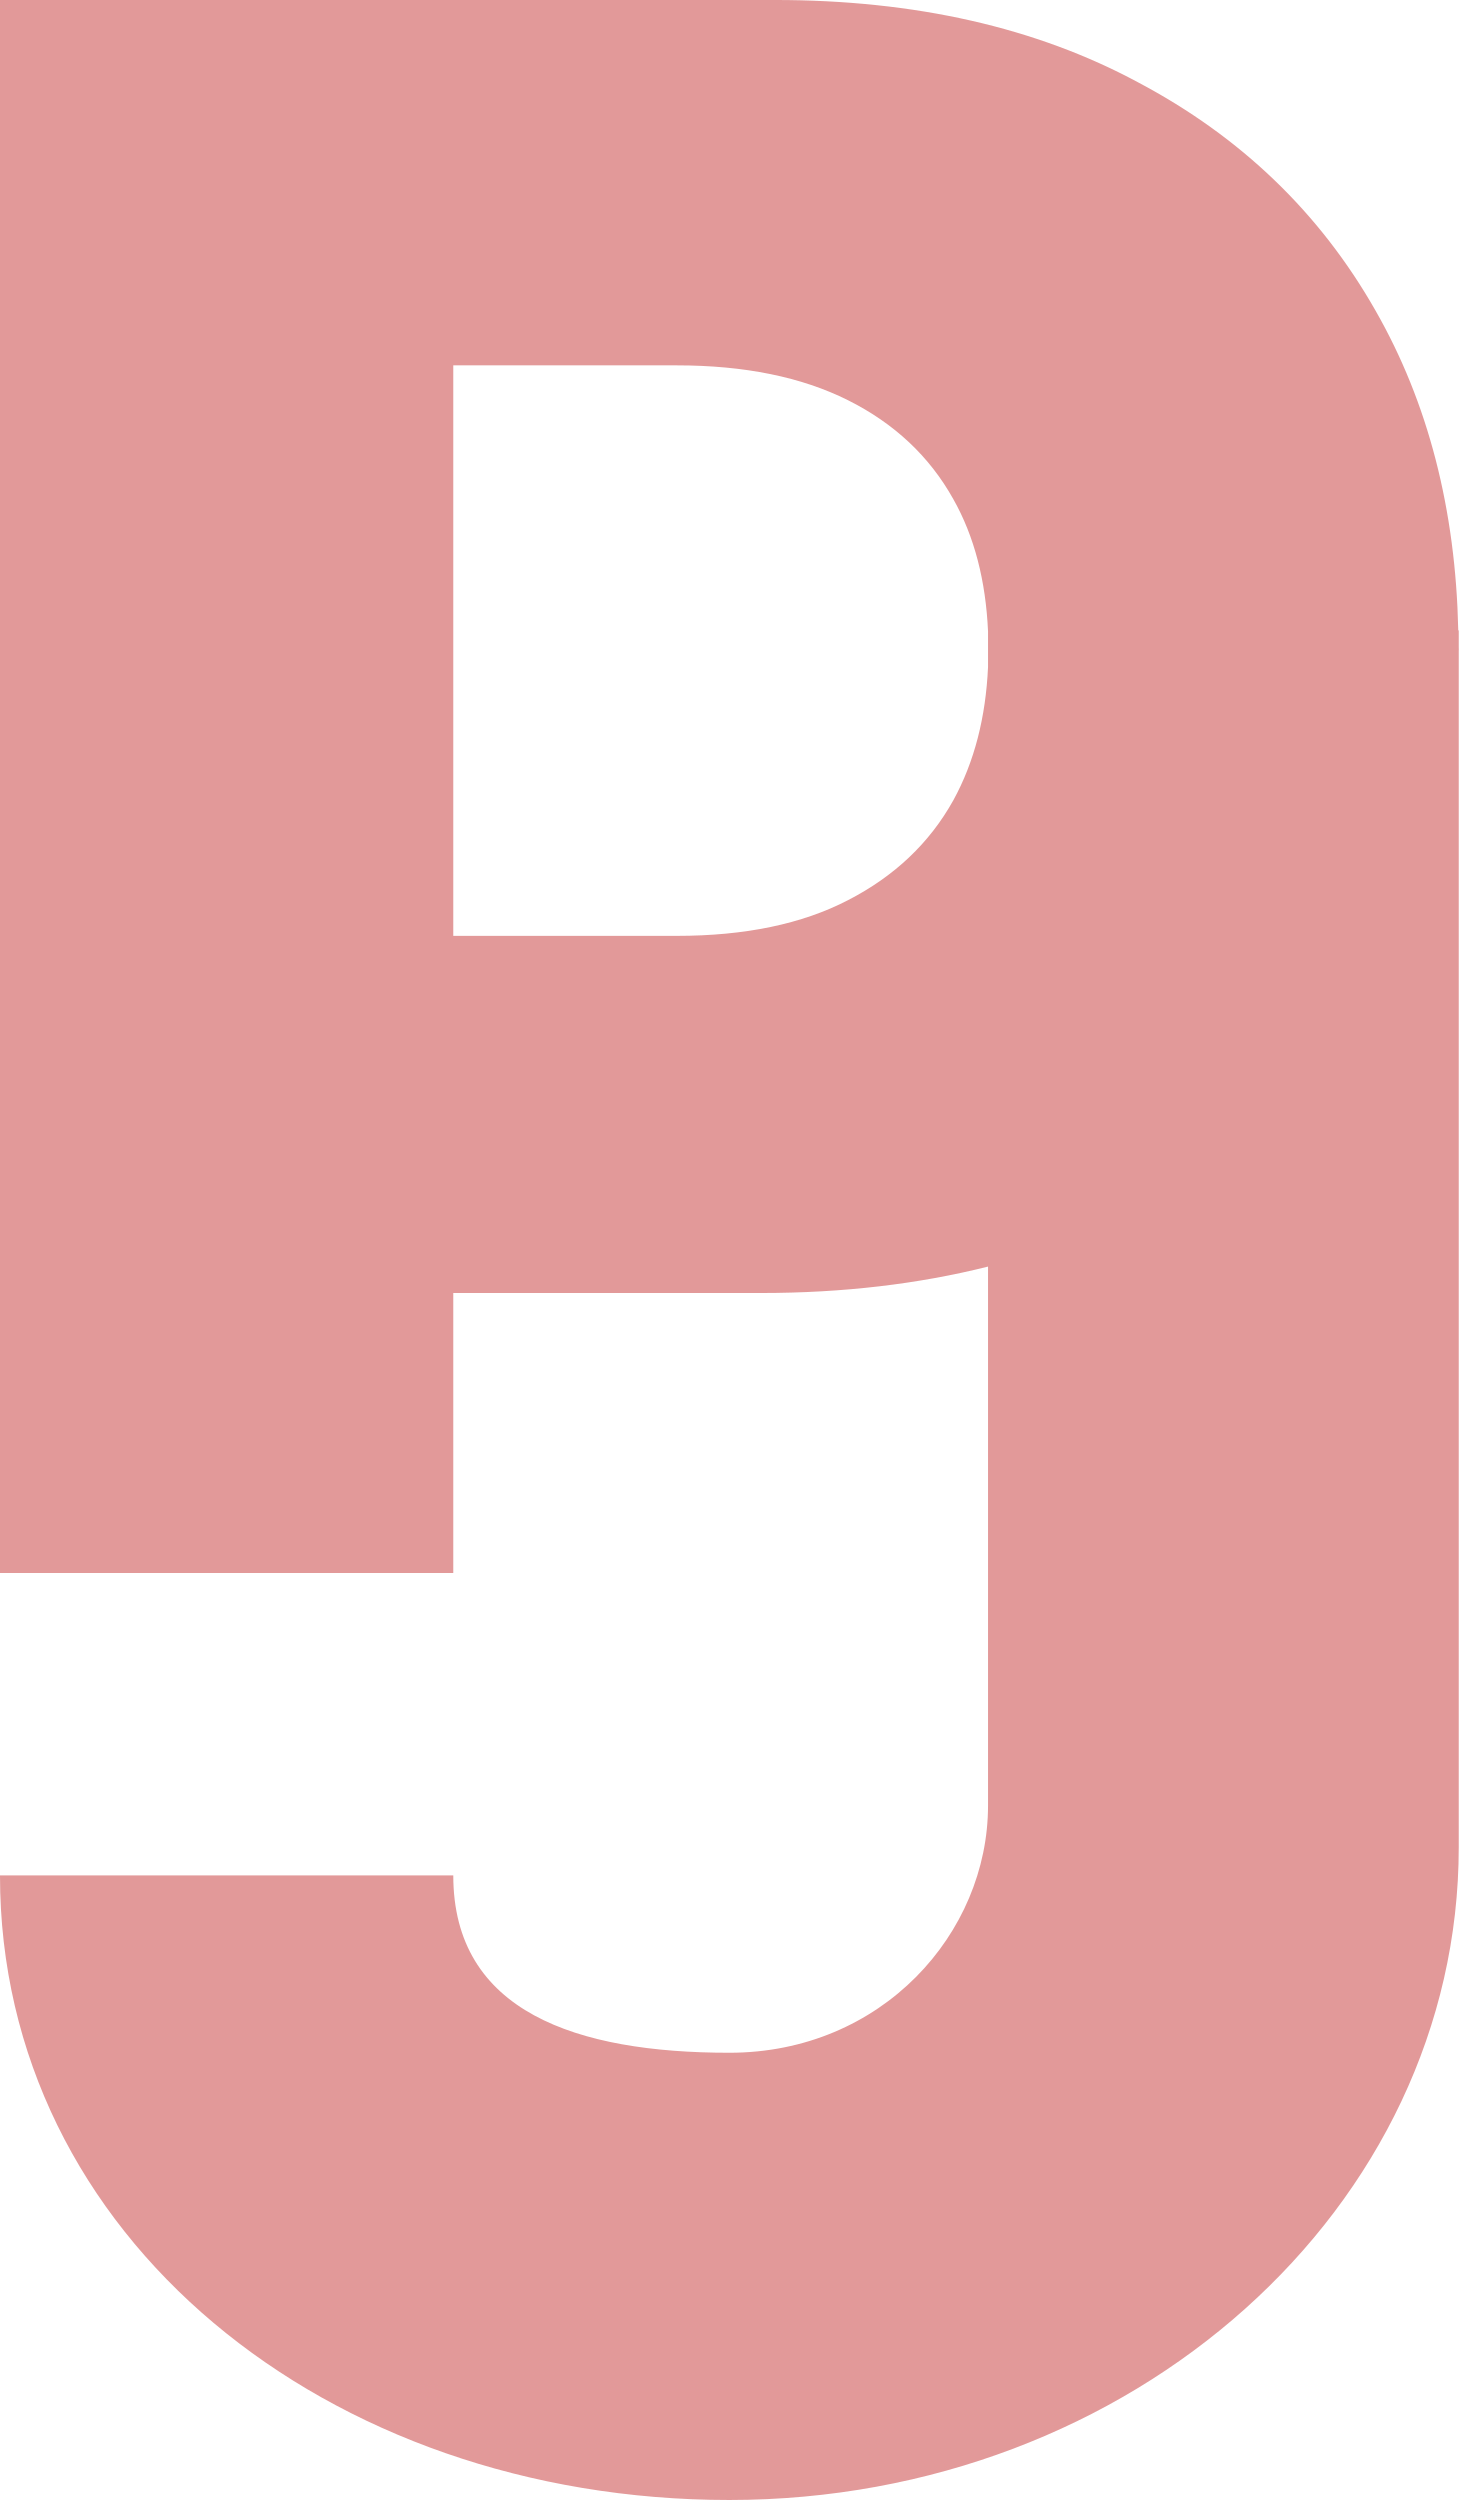
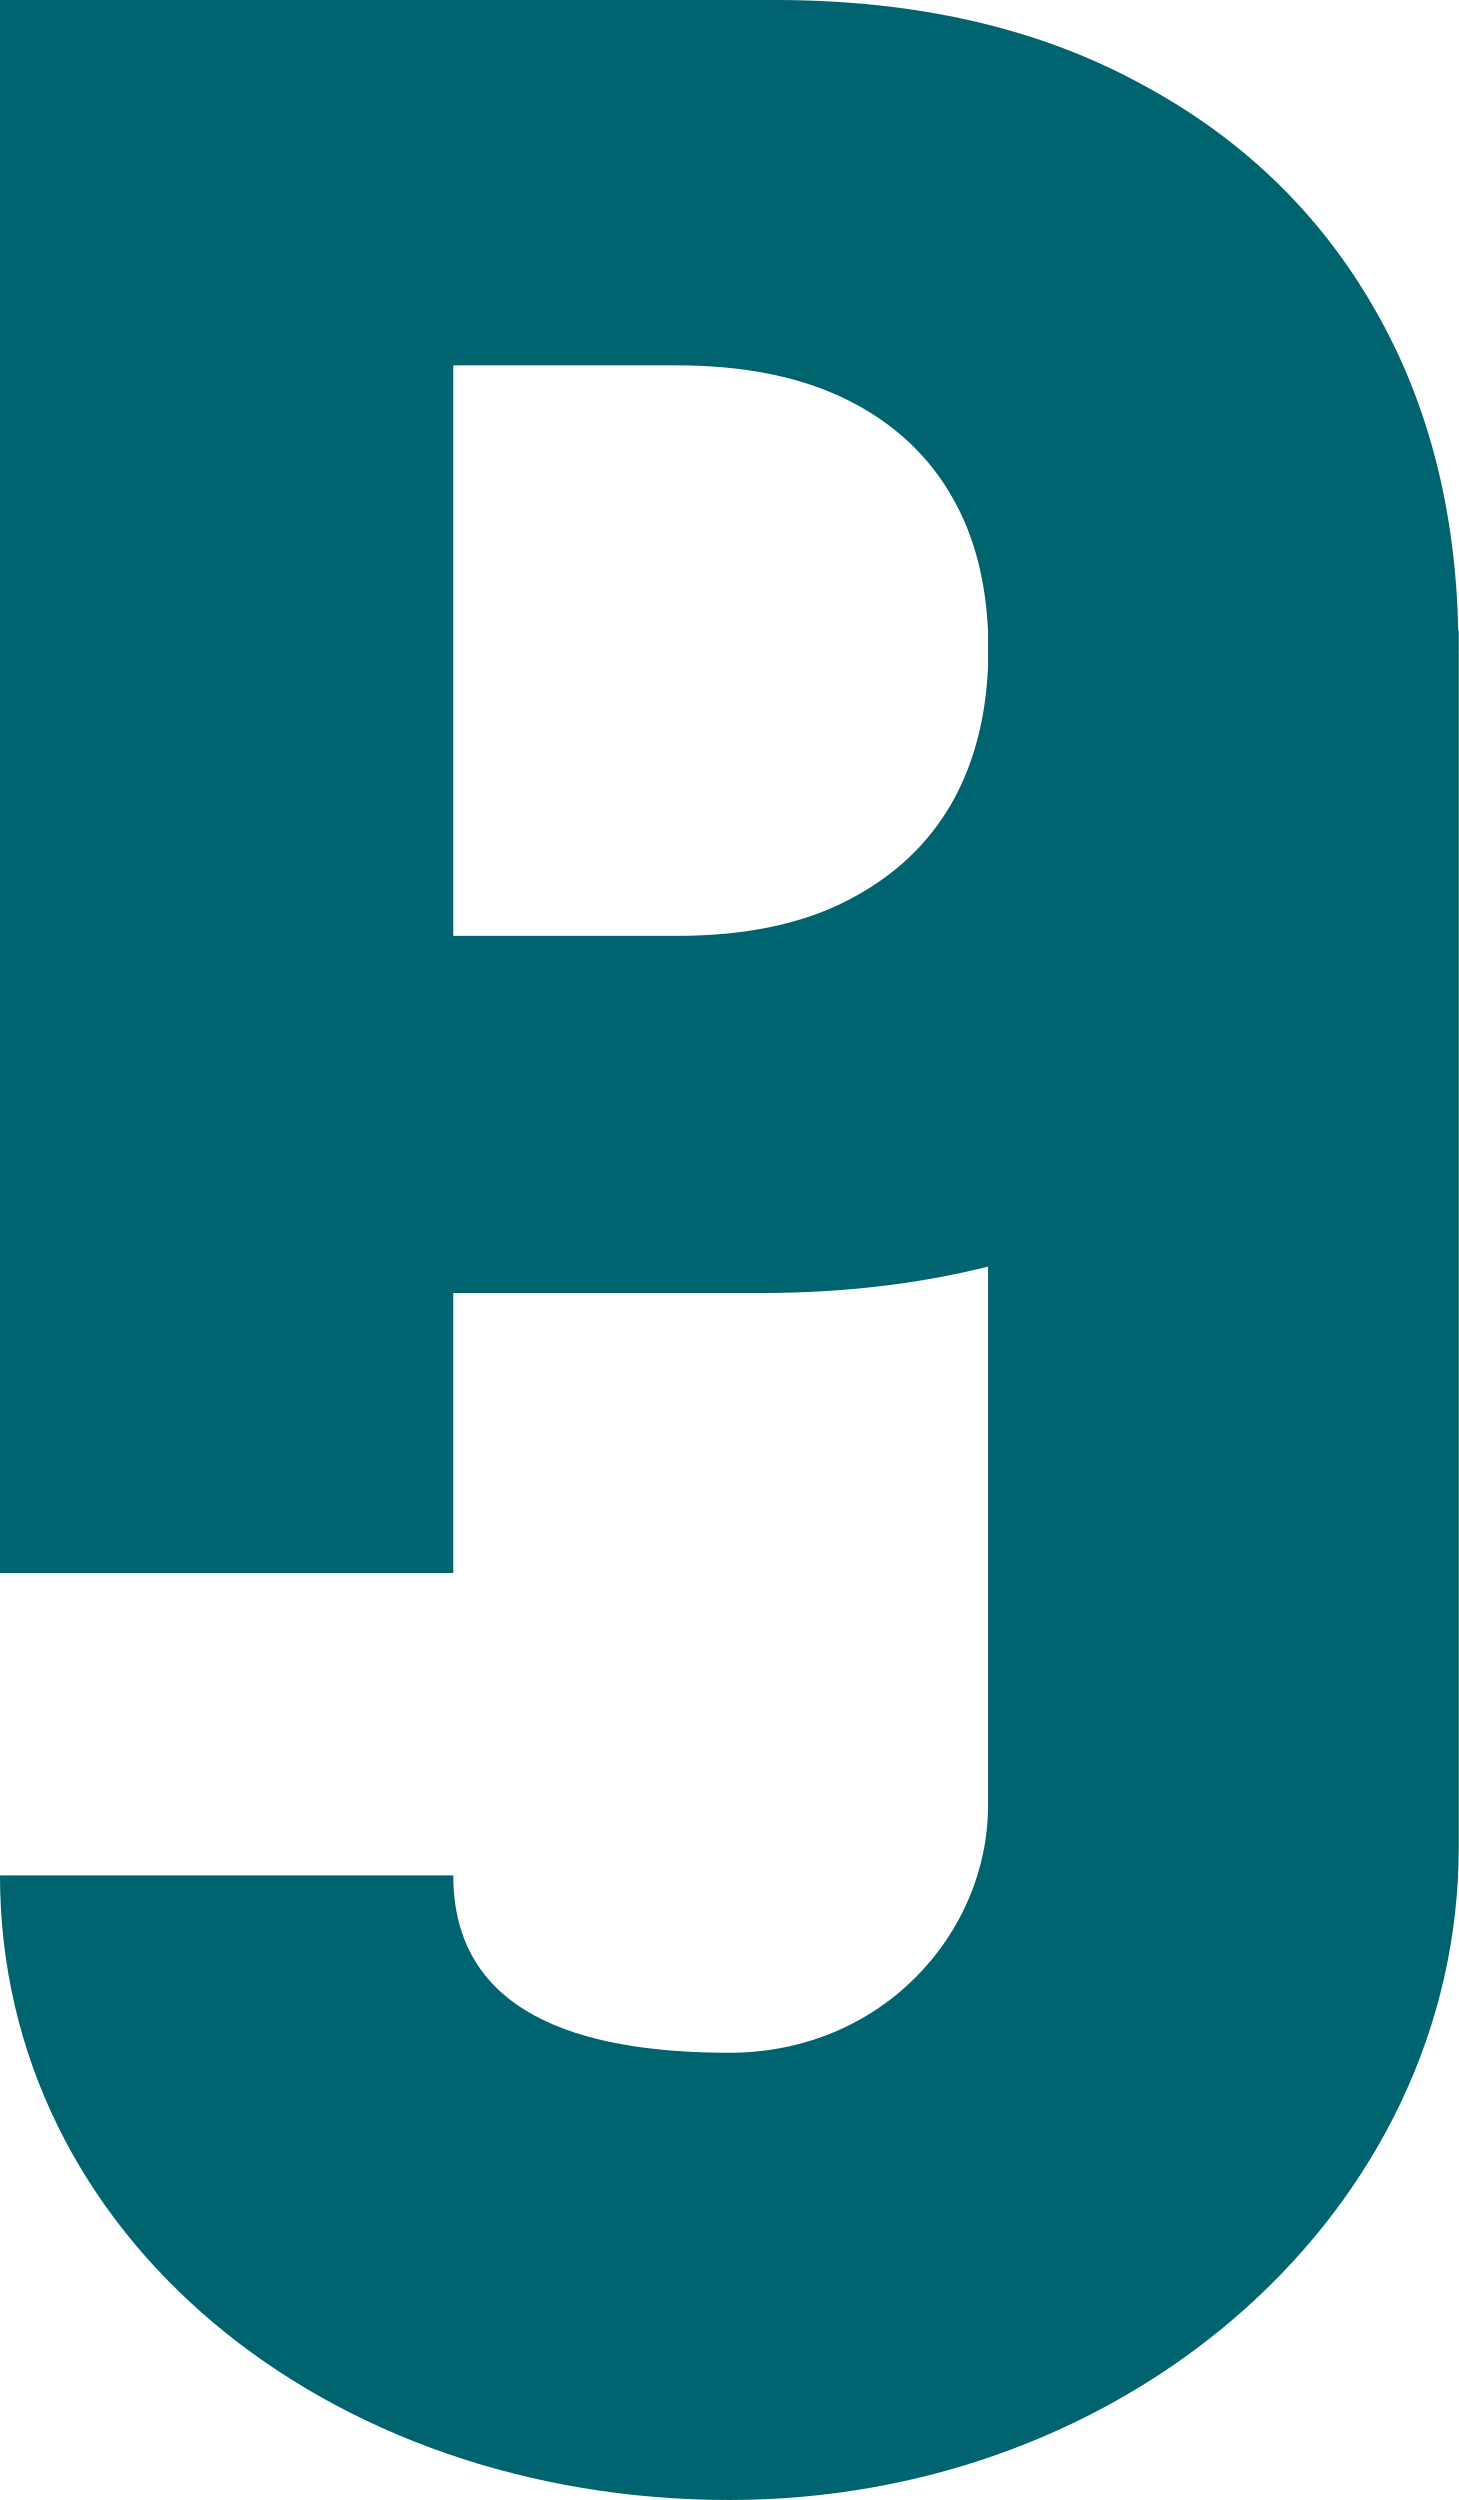
<svg xmlns="http://www.w3.org/2000/svg" width="14.369mm" height="24.625mm" viewBox="0 0 14.369 24.625" version="1.1" id="svg8">
  <defs id="defs2" />
  <g id="layer1" transform="translate(-115.3015,-64.38263)">
    <text xml:space="preserve" style="font-weight:800;font-size:25.4px;line-height:1.25;font-family:Inter;-inkscape-font-specification:'Inter Ultra-Bold';stroke-width:0.265" x="3.484" y="140.277" id="text835">
      <tspan id="tspan833" x="3.484" y="140.277" style="stroke-width:0.265">JP</tspan>
    </text>
    <path d="M 66.237,81.69 V 63.217 h 7.631 q 2.075,0 3.581,0.812 1.515,0.803 2.336,2.246 0.821,1.434 0.821,3.337 0,1.912 -0.839,3.346 -0.83,1.425 -2.372,2.21 -1.542,0.785 -3.662,0.785 h -4.708 v -3.518 h 3.879 q 1.01,0 1.687,-0.352 0.686,-0.352 1.037,-0.983 0.352,-0.64 0.352,-1.488 0,-0.857 -0.352,-1.479 -0.352,-0.631 -1.037,-0.974 -0.686,-0.343 -1.687,-0.343 H 70.702 V 81.69 Z" id="path905" style="font-weight:800;font-size:25.4px;line-height:1.25;font-family:Inter;-inkscape-font-specification:'Inter Ultra-Bold';stroke-width:0.265" />
    <path id="rect859" style="opacity:0.999;fill:#e29999;stroke-width:4.756" d="m 66.237,69.427 v 11.984 c -8.1e-5,3.552 3.216,6.431 7.184,6.431 3.968,2.67e-4 7.185,-2.879 7.185,-6.431 v -0.01 -11.974 h -4.636 v 11.57 0.004 c 0,1.26 -1.045,2.436 -2.548,2.436 -1.503,2.6e-5 -2.721,-1.09 -2.721,-2.436 V 69.427 Z" />
    <g aria-label="J" id="text844" style="font-weight:800;font-size:25.4px;line-height:1.25;font-family:Inter;-inkscape-font-specification:'Inter Ultra-Bold';stroke-width:0.265" transform="rotate(90,59.65384,69.53306)">
      <path d="m 60.785,63.82 h 4.402 v 11.768 c -0.006,1.197 -0.292,2.243 -0.857,3.139 -0.565,0.89 -1.347,1.581 -2.345,2.075 -0.992,0.493 -2.141,0.74 -3.446,0.74 -1.155,0 -2.204,-0.201 -3.148,-0.604 -0.938,-0.403 -1.687,-1.028 -2.246,-1.876 -0.553,-0.848 -0.827,-1.933 -0.821,-3.256 h 4.447 c 0.018,0.475 0.108,0.881 0.271,1.218 0.168,0.331 0.4,0.58 0.695,0.749 0.295,0.168 0.646,0.253 1.055,0.253 0.427,0 0.788,-0.09 1.082,-0.271 0.295,-0.186 0.517,-0.46 0.667,-0.821 0.156,-0.361 0.238,-0.809 0.244,-1.344 z" id="path856" />
    </g>
    <path d="M 87.369,80.125 V 64.631 h 7.631 c 1.383,0 2.577,0.271 3.581,0.812 1.01,0.535 1.789,1.284 2.336,2.246 0.547,0.956 0.821,2.069 0.821,3.337 0,1.275 -0.28,2.39 -0.839,3.346 -0.553,0.95 -1.344,1.687 -2.372,2.21 -1.028,0.523 -2.249,0.785 -3.662,0.785 h -4.708 v -3.518 h 3.879 c 0.673,0 1.236,-0.117 1.687,-0.352 0.457,-0.235 0.803,-0.562 1.037,-0.983 0.235,-0.427 0.352,-0.923 0.352,-1.488 0,-0.571 -0.117,-1.064 -0.352,-1.479 -0.235,-0.421 -0.58,-0.746 -1.037,-0.974 -0.457,-0.229 -1.019,-0.343 -1.687,-0.343 H 91.834 V 80.125 Z" id="path932" style="font-weight:800;font-size:25.4px;line-height:1.25;font-family:Inter;-inkscape-font-specification:'Inter Ultra-Bold';stroke-width:0.265" />
    <path id="path934" style="opacity:0.999;fill:#e29999;stroke-width:4.756" d="m 87.369,83.104 c -8.1e-5,3.552 3.216,6.152 7.184,6.152 3.968,2.67e-4 7.185,-2.879 7.185,-6.431 v -0.01 -11.974 h -4.636 v 11.57 0.004 c 0,1.26 -1.045,2.436 -2.548,2.436 -1.503,2.6e-5 -2.719,-0.401 -2.719,-1.747 -1.693,0 -3.264,0 -4.465,0 z" />
-     <path id="path941" style="font-weight:800;font-size:25.4px;line-height:1.25;font-family:Inter;-inkscape-font-specification:'Inter Ultra-Bold';fill:#e29999;fill-opacity:1;stroke-width:1" d="M 0.197,0.154 V 58.715 H 17.072 V 48.291 h 11.455 c 3.059,0 5.871,-0.336 8.453,-0.984 v 20.047 0.016 c 0,4.761 -3.951,9.205 -9.631,9.205 -5.68,9.8e-5 -10.277,-1.517 -10.277,-6.602 H 0.197 C 0.197,83.397 12.354,93.225 27.35,93.225 c 14.997,0.001 27.155,-10.882 27.154,-24.307 v -0.039 -44.486 c 4.9e-5,-0.023 0.002,-0.045 0.002,-0.068 0,-0.024 -0.002,-0.047 -0.002,-0.07 v -0.631 h -0.018 C 54.389,19.121 53.368,15.146 51.402,11.711 49.334,8.075 46.39,5.245 42.572,3.223 38.777,1.177 34.266,0.154 29.039,0.154 Z M 17.072,13.756 h 8.318 c 2.523,0 4.648,0.433 6.375,1.297 1.727,0.864 3.035,2.091 3.922,3.682 0.791,1.4 1.208,3.048 1.293,4.92 v 1.336 c -0.085,1.857 -0.502,3.518 -1.293,4.959 -0.886,1.591 -2.195,2.83 -3.922,3.717 -1.705,0.886 -3.83,1.328 -6.375,1.328 h -8.318 z" transform="matrix(0.2645833,0,0,0.2645833,115.2493,64.34181)" />
+     <path id="path941" style="font-weight:800;font-size:25.4px;line-height:1.25;font-family:Inter;-inkscape-font-specification:'Inter Ultra-Bold';fill:#006370;fill-opacity:1;stroke-width:1" d="M 0.197,0.154 V 58.715 H 17.072 V 48.291 h 11.455 c 3.059,0 5.871,-0.336 8.453,-0.984 v 20.047 0.016 c 0,4.761 -3.951,9.205 -9.631,9.205 -5.68,9.8e-5 -10.277,-1.517 -10.277,-6.602 H 0.197 C 0.197,83.397 12.354,93.225 27.35,93.225 c 14.997,0.001 27.155,-10.882 27.154,-24.307 v -0.039 -44.486 c 4.9e-5,-0.023 0.002,-0.045 0.002,-0.068 0,-0.024 -0.002,-0.047 -0.002,-0.07 v -0.631 h -0.018 C 54.389,19.121 53.368,15.146 51.402,11.711 49.334,8.075 46.39,5.245 42.572,3.223 38.777,1.177 34.266,0.154 29.039,0.154 Z M 17.072,13.756 h 8.318 c 2.523,0 4.648,0.433 6.375,1.297 1.727,0.864 3.035,2.091 3.922,3.682 0.791,1.4 1.208,3.048 1.293,4.92 v 1.336 c -0.085,1.857 -0.502,3.518 -1.293,4.959 -0.886,1.591 -2.195,2.83 -3.922,3.717 -1.705,0.886 -3.83,1.328 -6.375,1.328 h -8.318 z" transform="matrix(0.2645833,0,0,0.2645833,115.2493,64.34181)" />
+     <path id="path1597" style="font-weight:800;font-size:25.4px;line-height:1.25;font-family:Inter;-inkscape-font-specification:'Inter Ultra-Bold';fill:#e29999;fill-opacity:1;stroke-width:0.265" d="m 142.246,64.383 v 15.494 h 4.465 v -2.758 h 3.031 c 0.809,0 1.553,-0.089 2.237,-0.26 v 5.304 0.004 c 0,1.26 -1.045,2.436 -2.548,2.436 -1.503,2.6e-5 -2.719,-0.401 -2.719,-1.747 h -4.465 c -8e-5,3.552 3.216,6.152 7.184,6.152 3.968,2.65e-4 7.185,-2.879 7.185,-6.431 v -0.01 -11.77 c 2e-5,-0.006 5.3e-4,-0.012 5.3e-4,-0.018 0,-0.006 -5e-4,-0.012 -5.3e-4,-0.019 v -0.167 h -0.005 c -0.026,-1.191 -0.296,-2.243 -0.816,-3.152 -0.547,-0.962 -1.326,-1.711 -2.336,-2.246 -1.004,-0.541 -2.198,-0.812 -3.581,-0.812 z m 4.465,3.599 h 2.201 c 0.667,0 1.23,0.115 1.687,0.343 0.457,0.229 0.803,0.553 1.038,0.974 0.209,0.37 0.32,0.807 0.342,1.302 v 0.353 c -0.022,0.491 -0.133,0.931 -0.342,1.312 -0.235,0.421 -0.581,0.749 -1.038,0.983 -0.451,0.235 -1.013,0.351 -1.687,0.351 h -2.201 z" />
  </g>
</svg>
